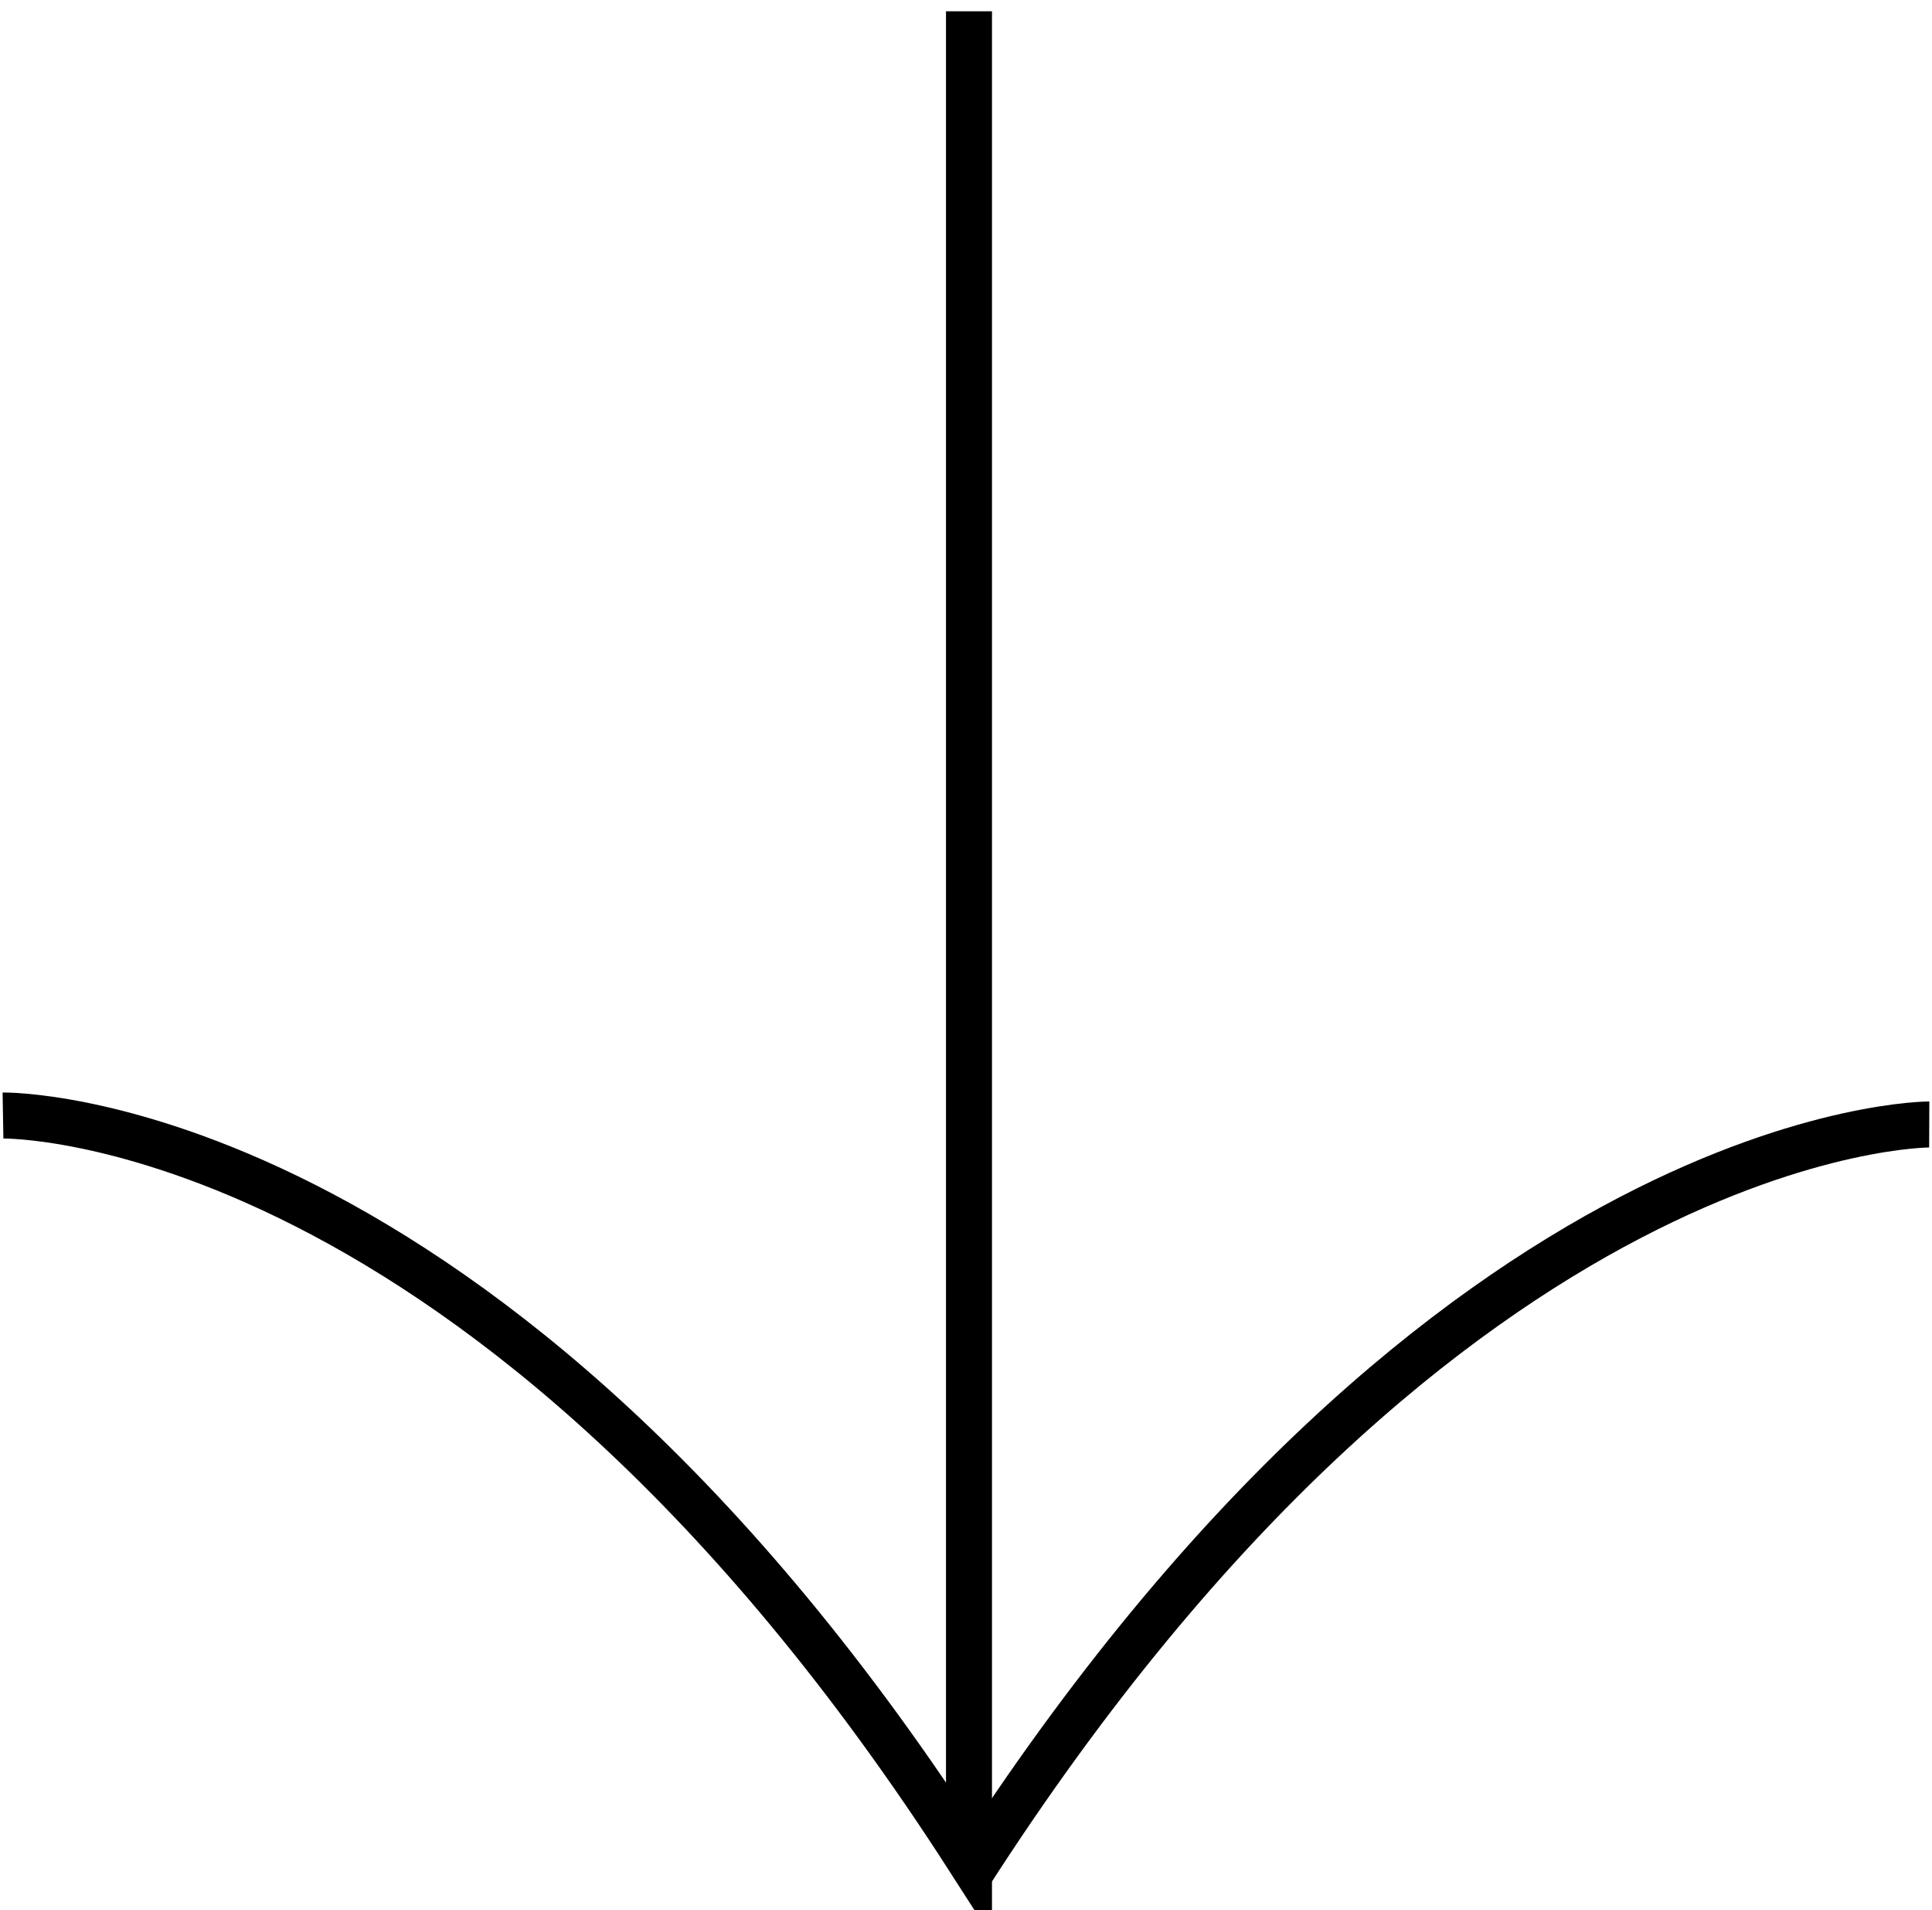
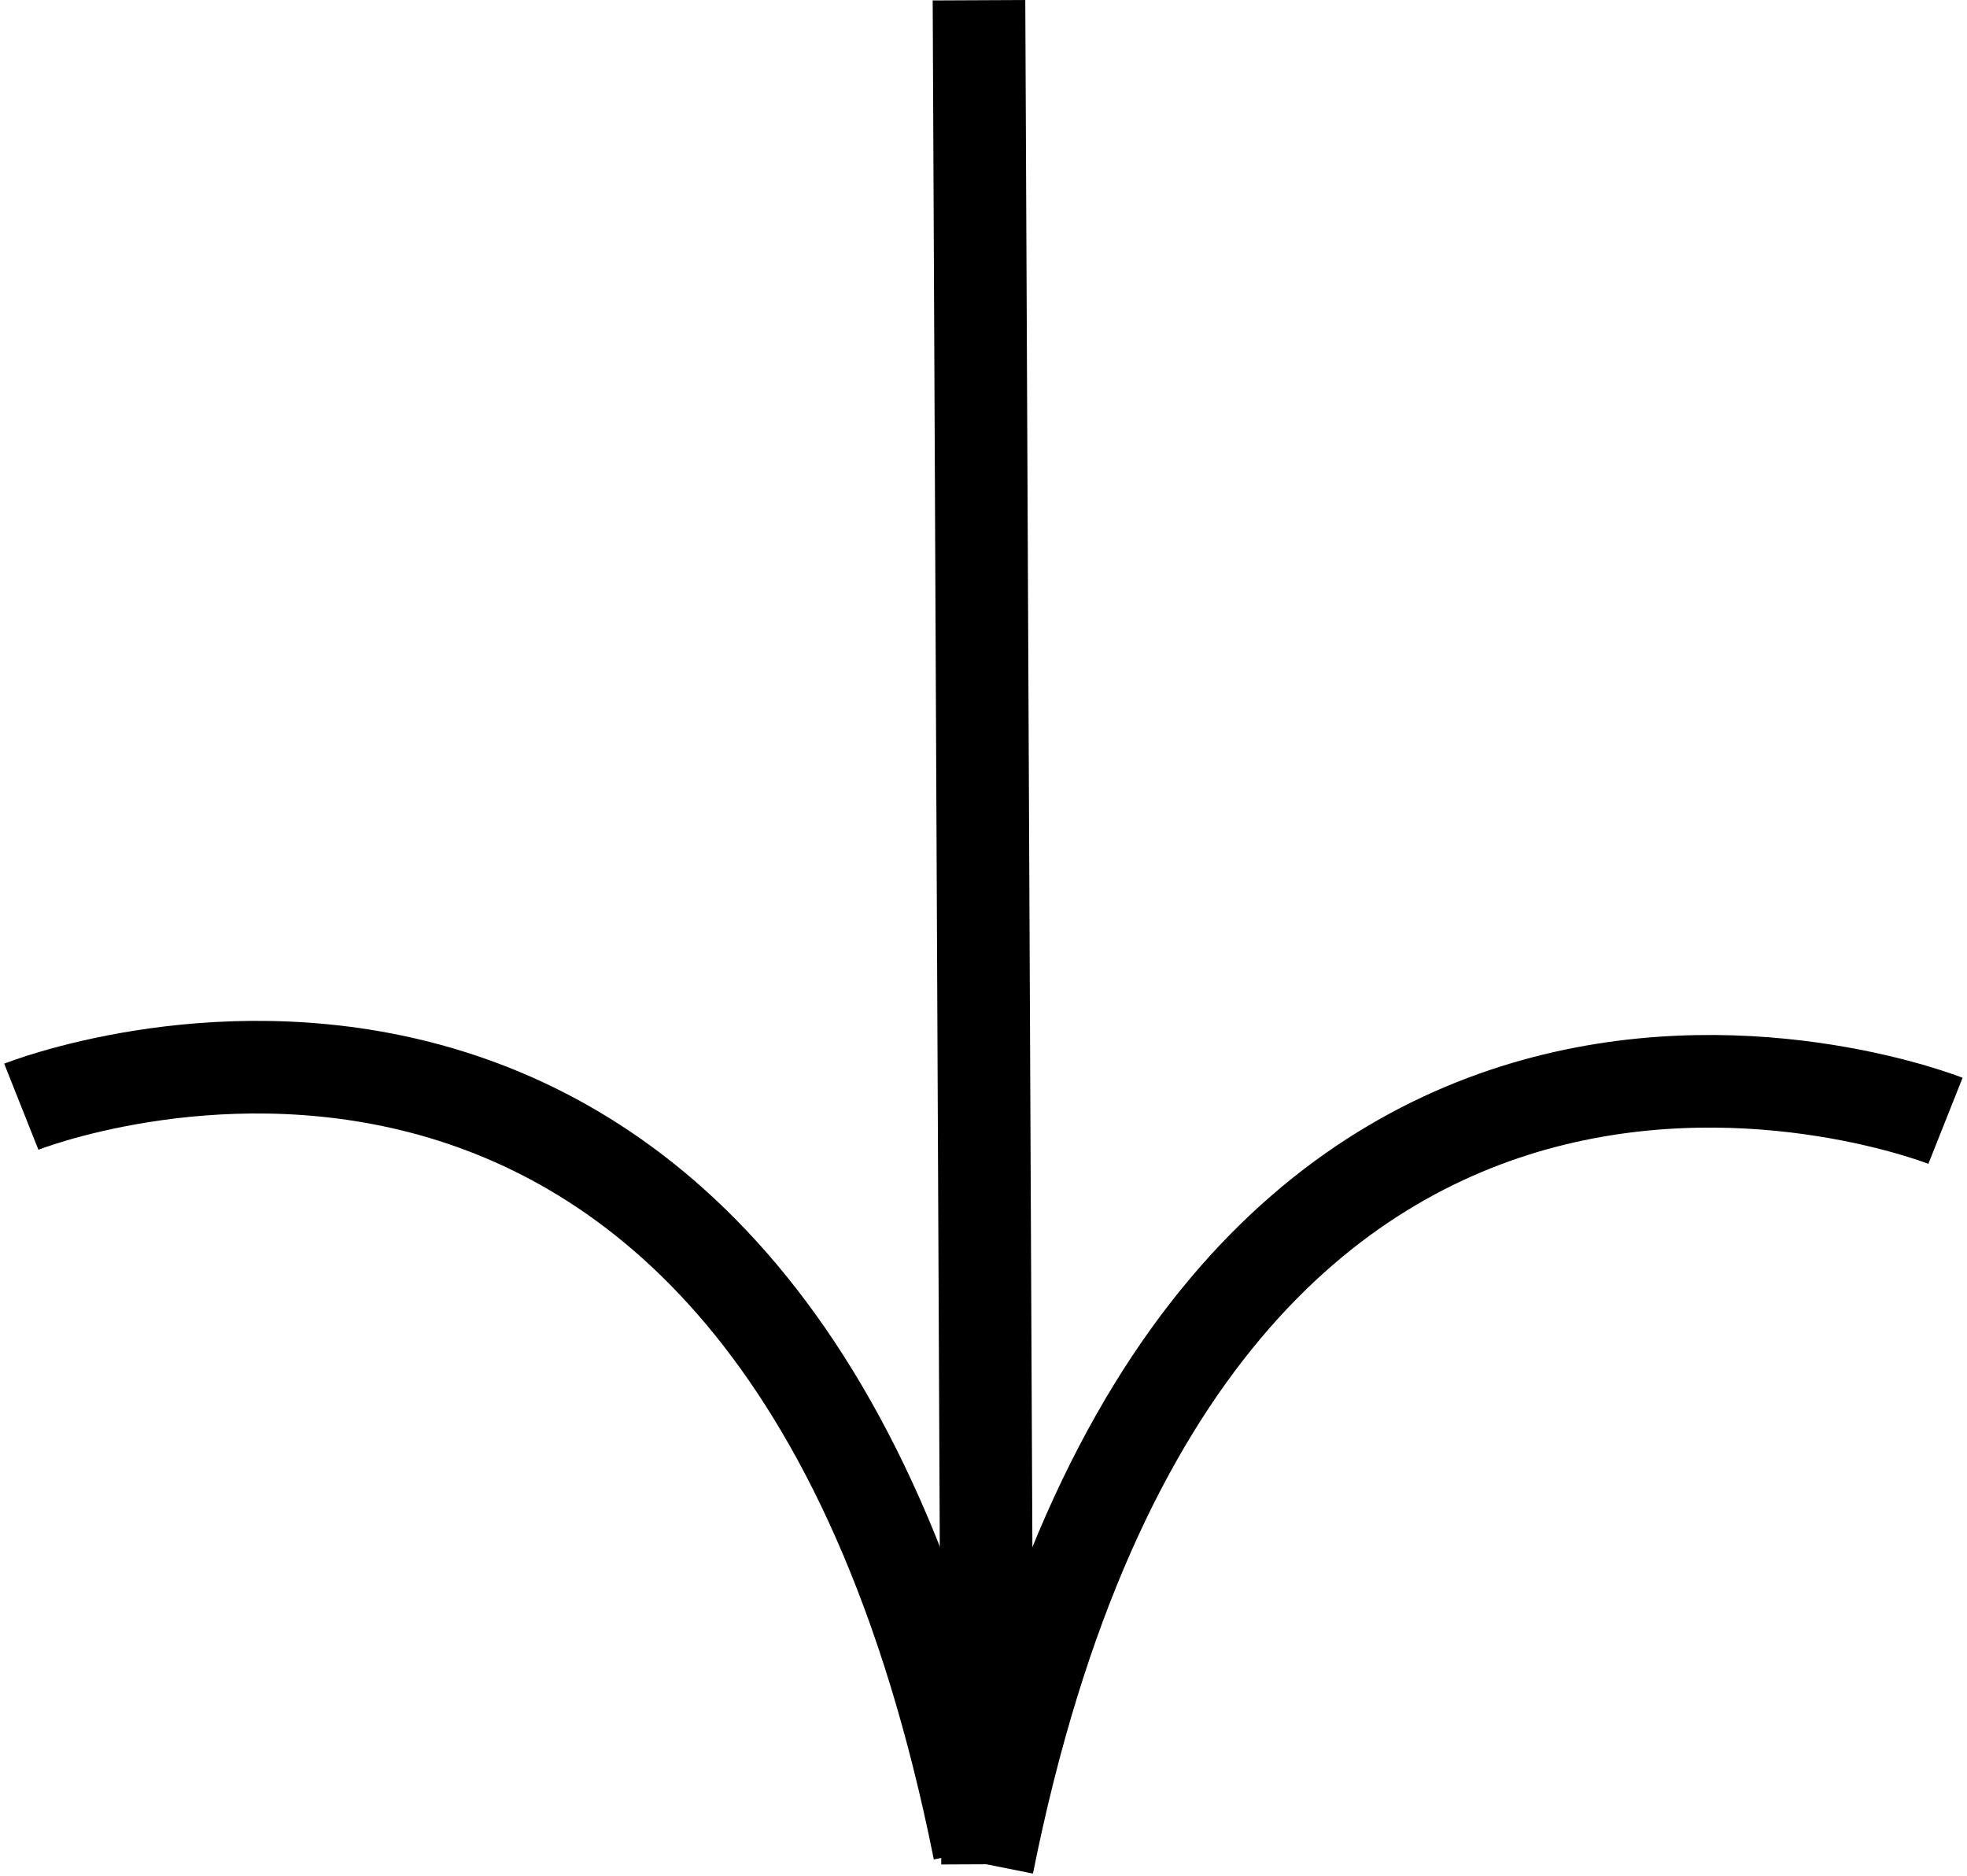
- <svg xmlns="http://www.w3.org/2000/svg" id="Layer_1" width="84" height="83" viewBox="0 0 84 83">
+ <svg xmlns="http://www.w3.org/2000/svg" id="Layer_1" width="84.97" height="81.01" viewBox="0 0 84.97 81.01">
  <defs>
-     <style>.cls-1{fill:none;stroke:#000;stroke-miterlimit:10;stroke-width:2px;}</style>
+     <style>.cls-1{fill:none;stroke:#000;stroke-miterlimit:10;stroke-width:4px;}</style>
  </defs>
-   <path class="cls-1" d="m.13,48.49s21-.36,42,32.32V.49" />
-   <path class="cls-1" d="m83.88,48.88s-20.75-.08-41.75,32.61" />
+   <line class="cls-1" x1="42.66" y1="80.52" x2="42.29" y2=".01" />
+   <path class="cls-1" d="m84.04,48.41s-32.38-12.88-41.38,32.12" />
+   <path class="cls-1" d="m.92,47.8s32.38-12.88,41.38,32.12" />
</svg>
